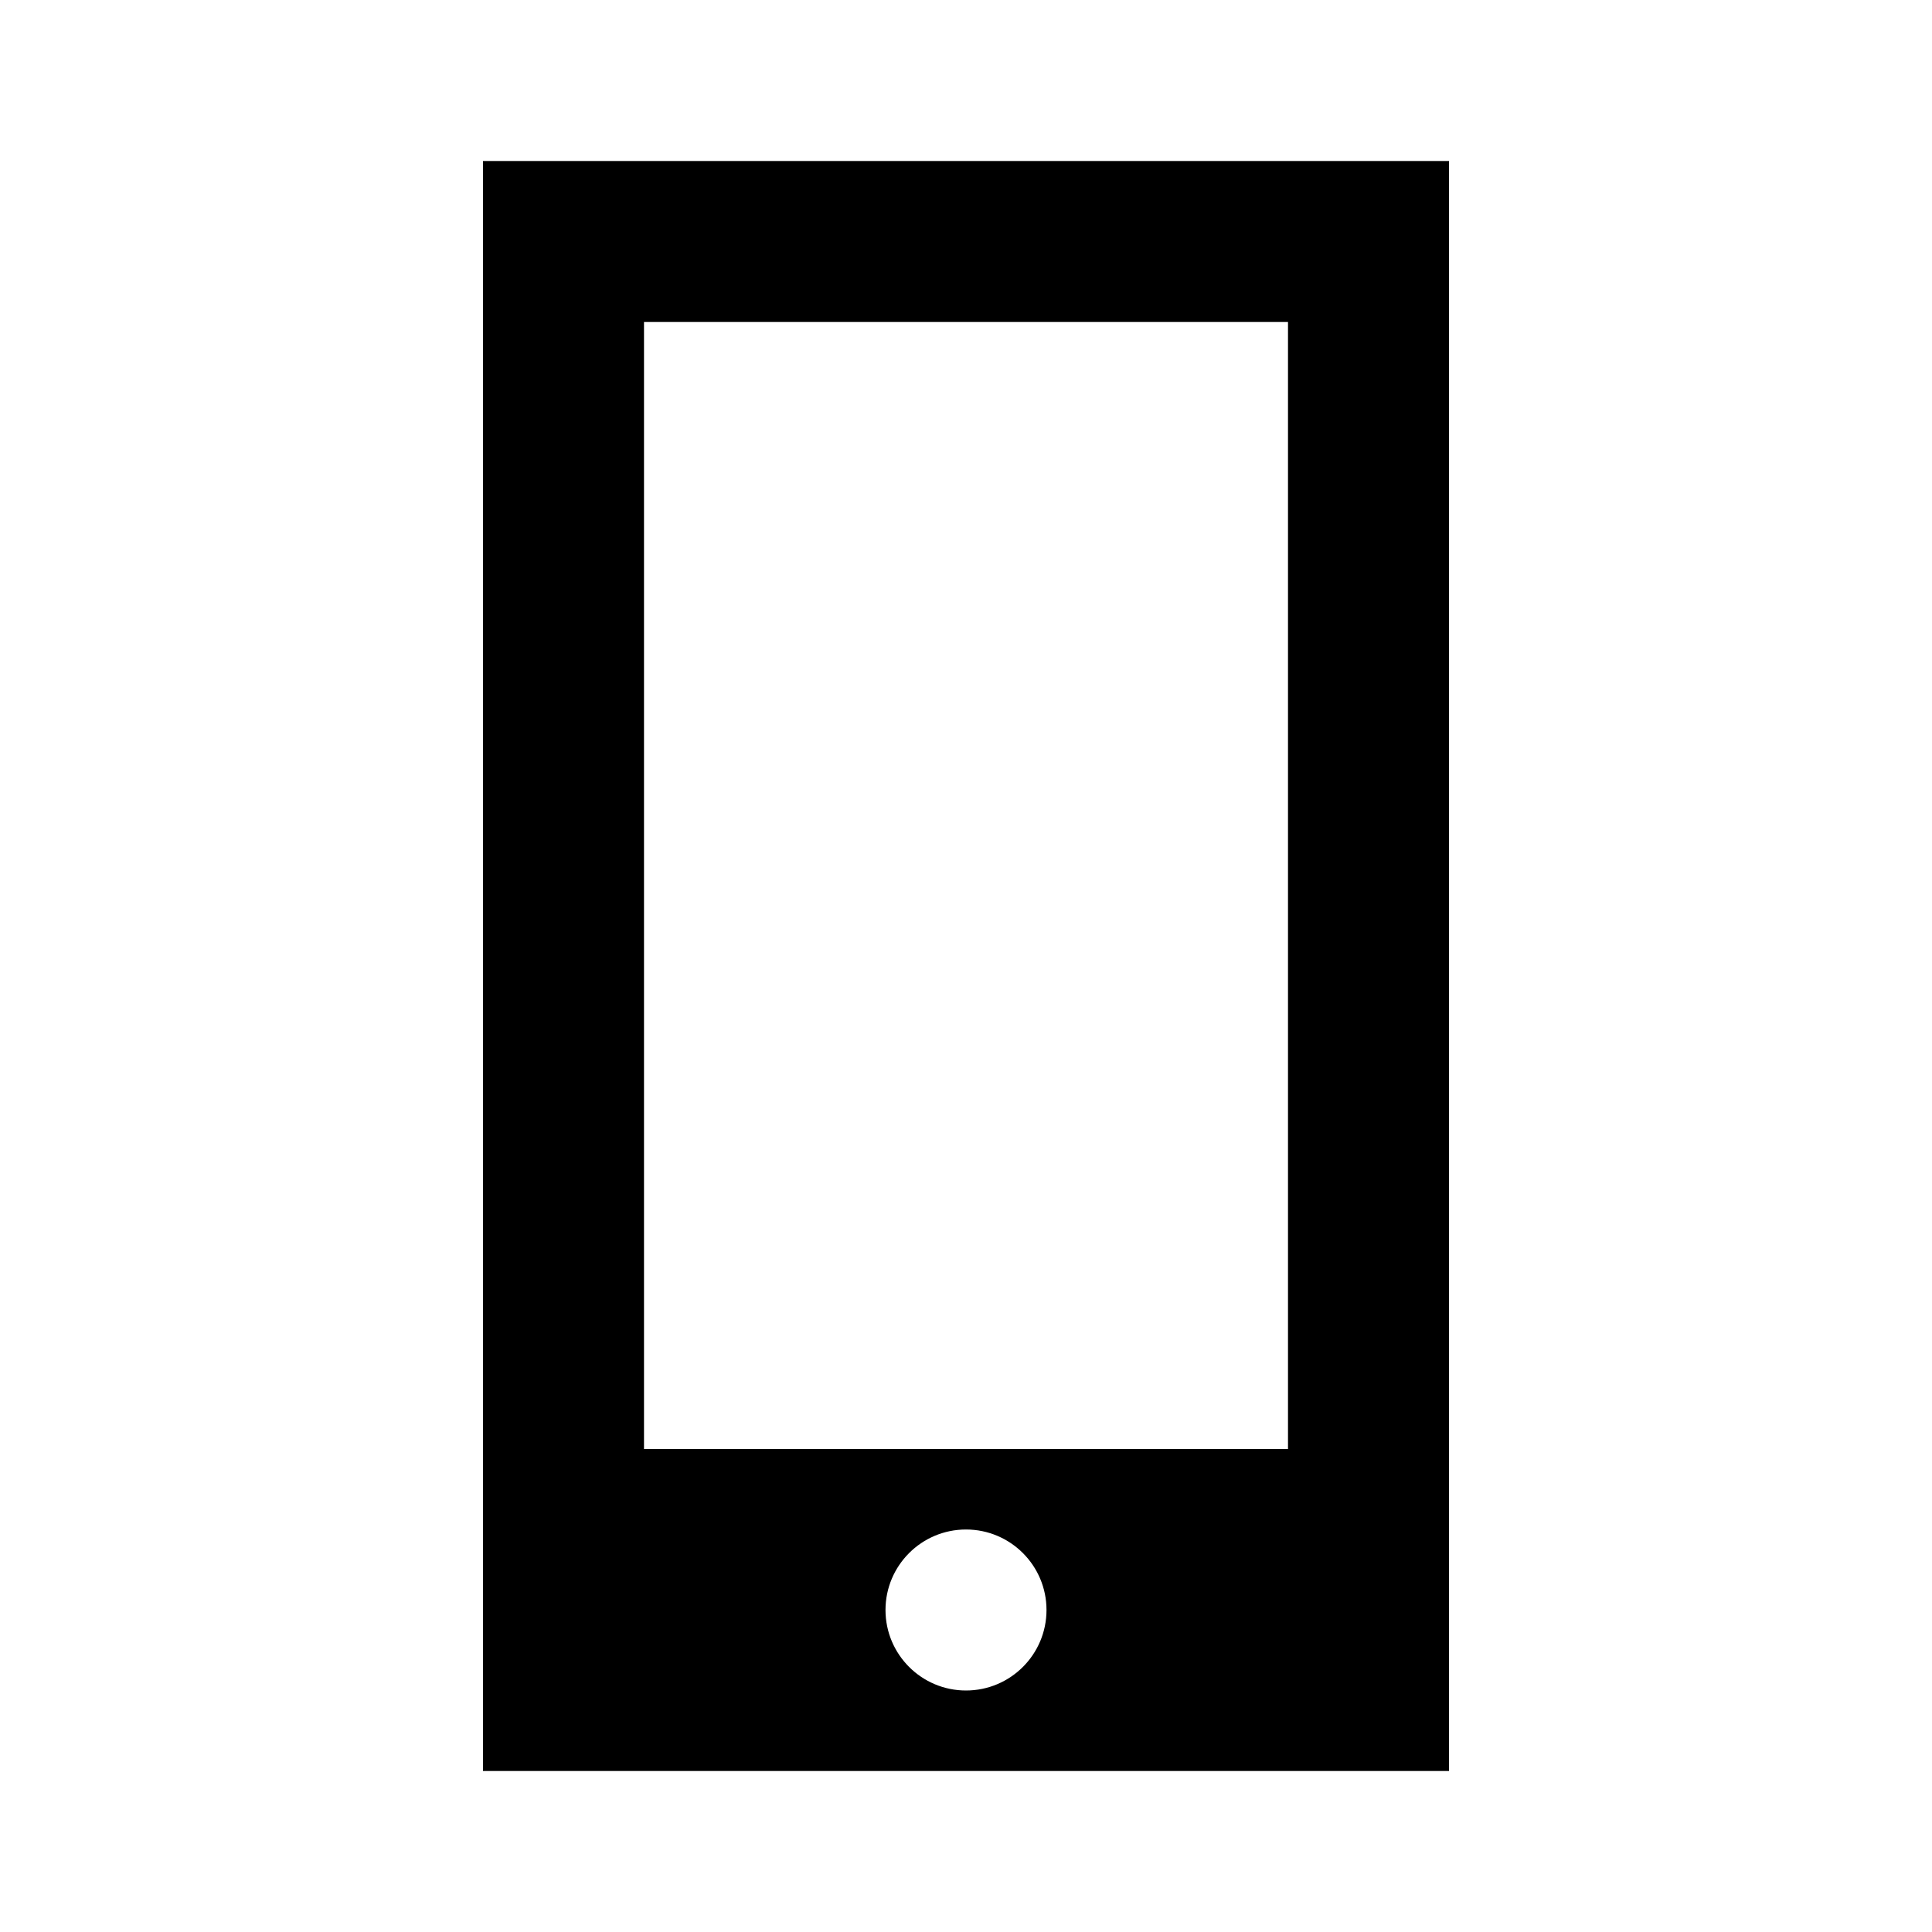
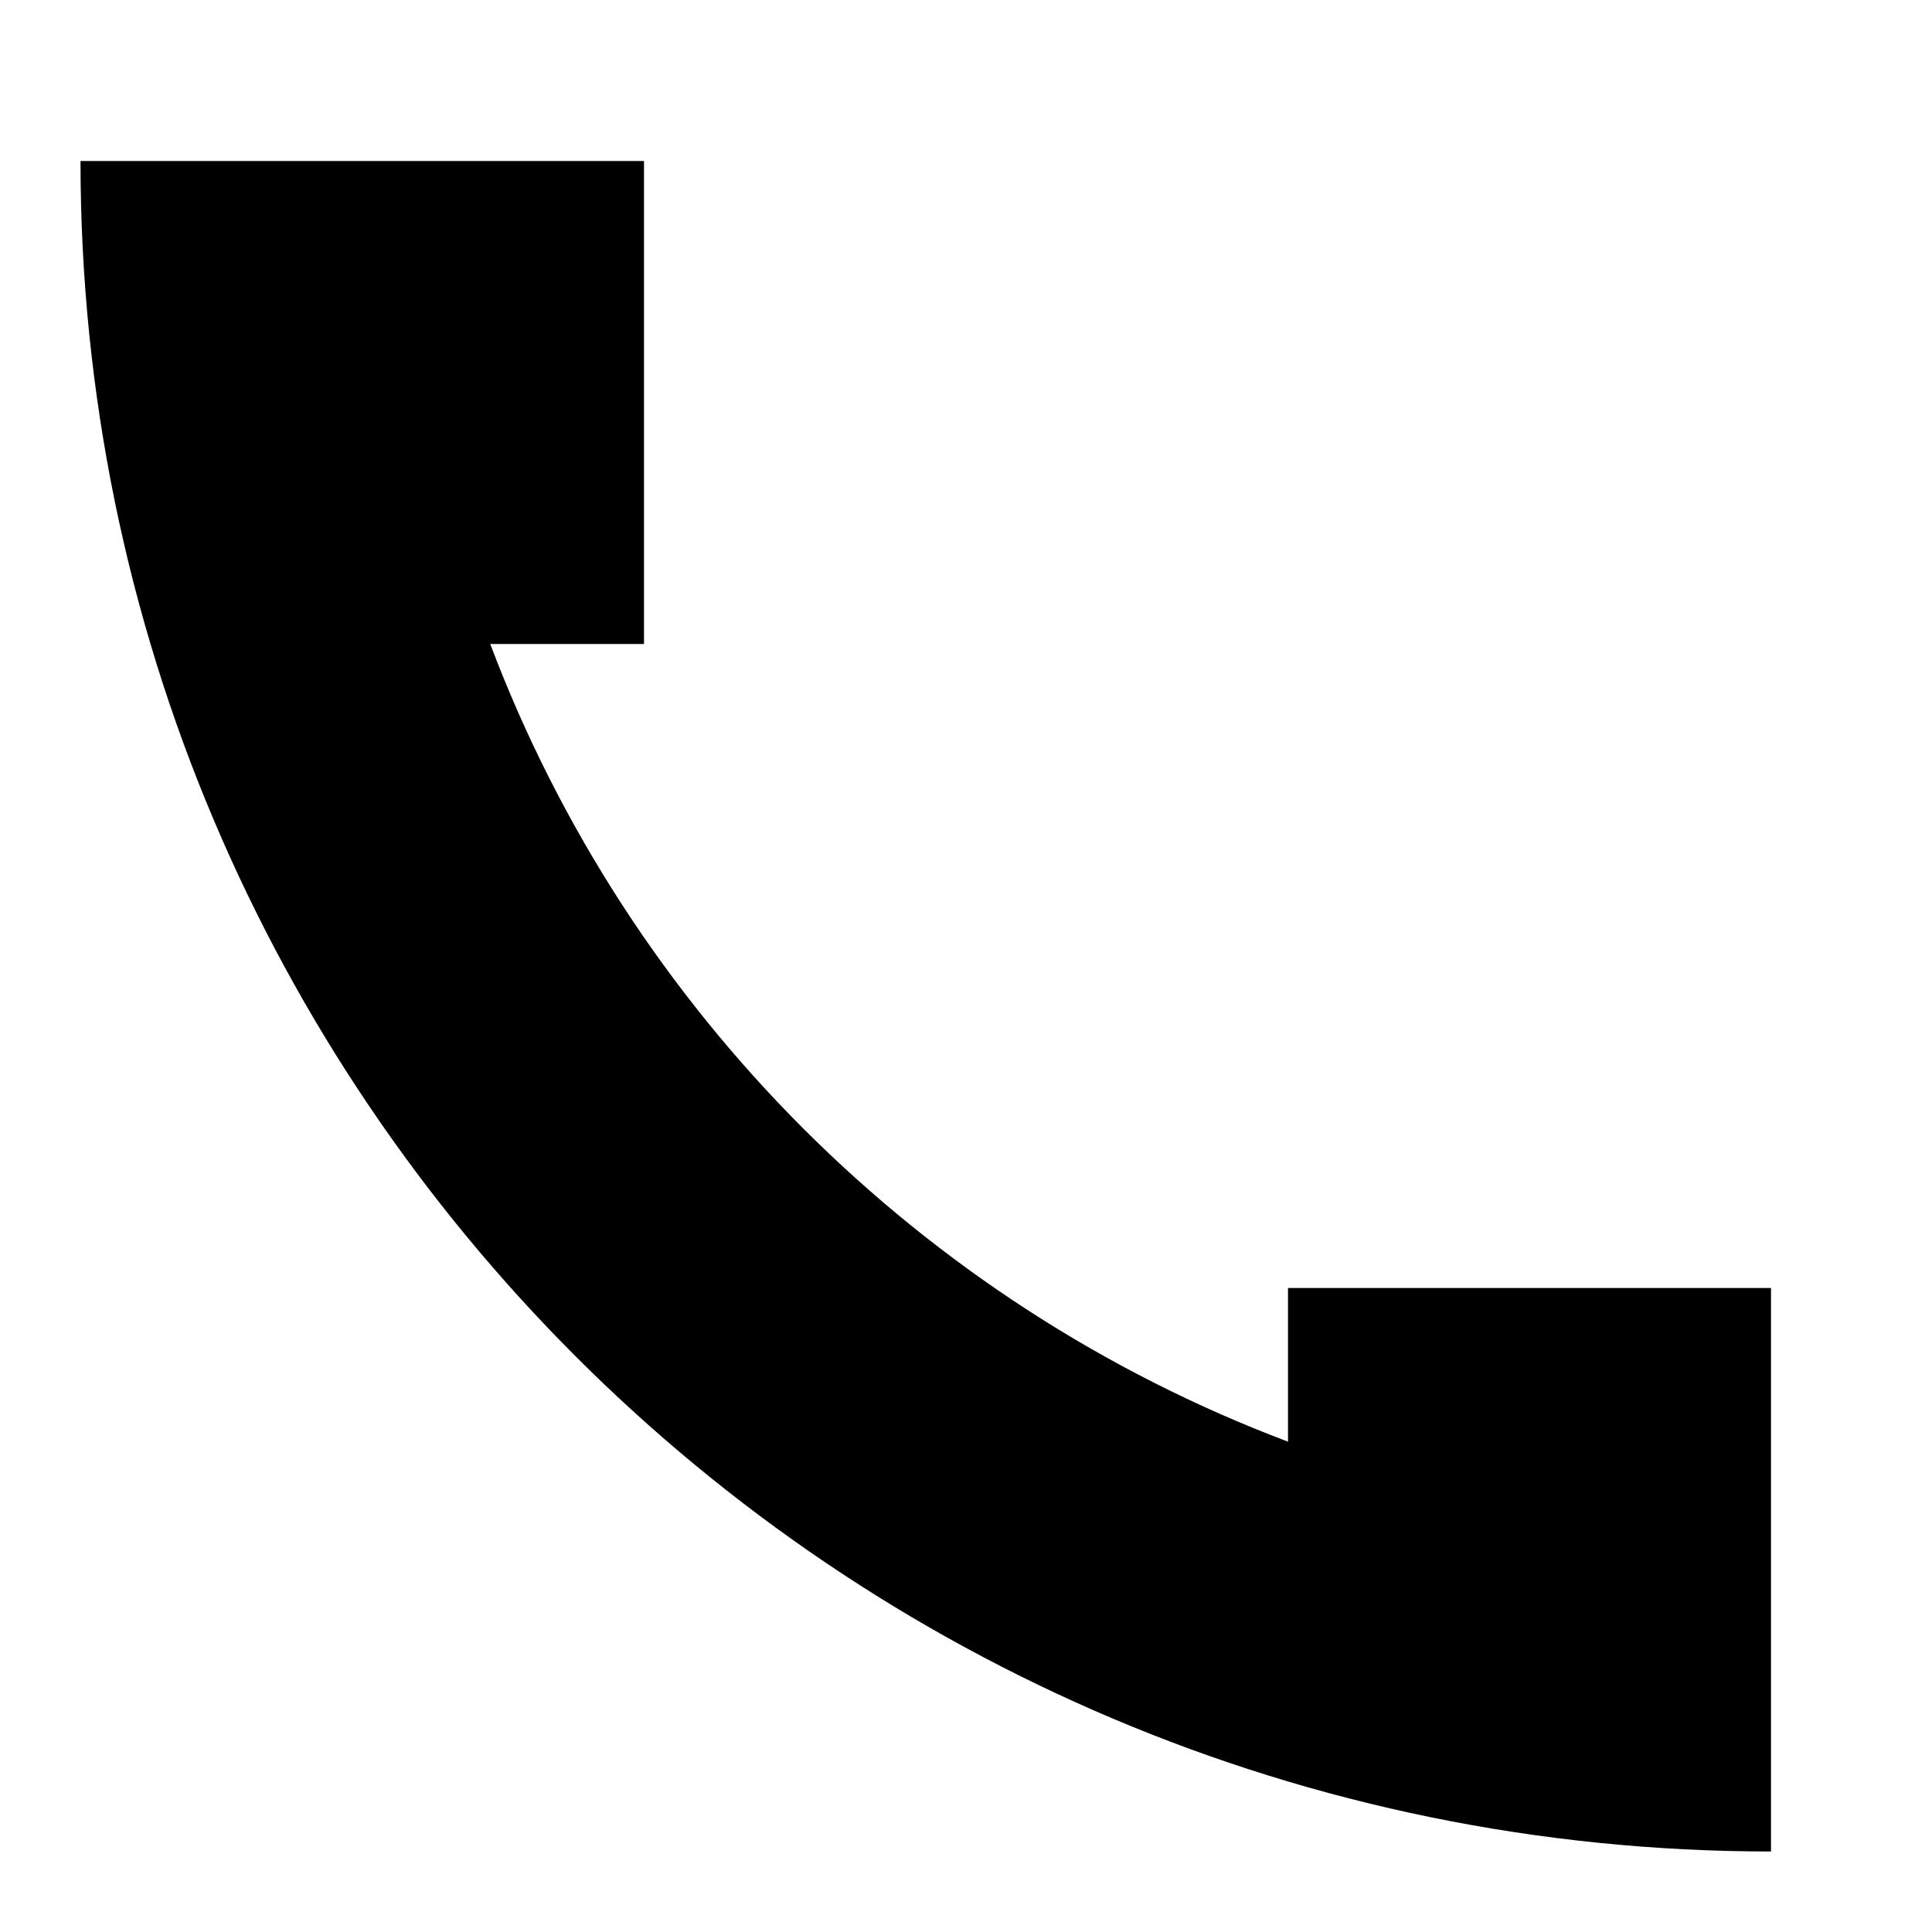
<svg xmlns="http://www.w3.org/2000/svg" width="24" height="24" viewBox="0 0 24 24" fill="none">
-   <path fill-rule="evenodd" clip-rule="evenodd" d="M18 22H6V2H18V22ZM12 19C11.448 19 11 19.448 11 20C11 20.552 11.448 21 12 21C12.552 21 13 20.552 13 20C13 19.448 12.552 19 12 19ZM8 4V18L16 18V4H8Z" fill="currentColor" />
+   <path d="M8 8H6.09C7.811 12.562 11.438 16.188 16 17.909V16H22V23C10.402 23 1 13.598 1 2H8V8Z" fill="currentColor" />
</svg>
